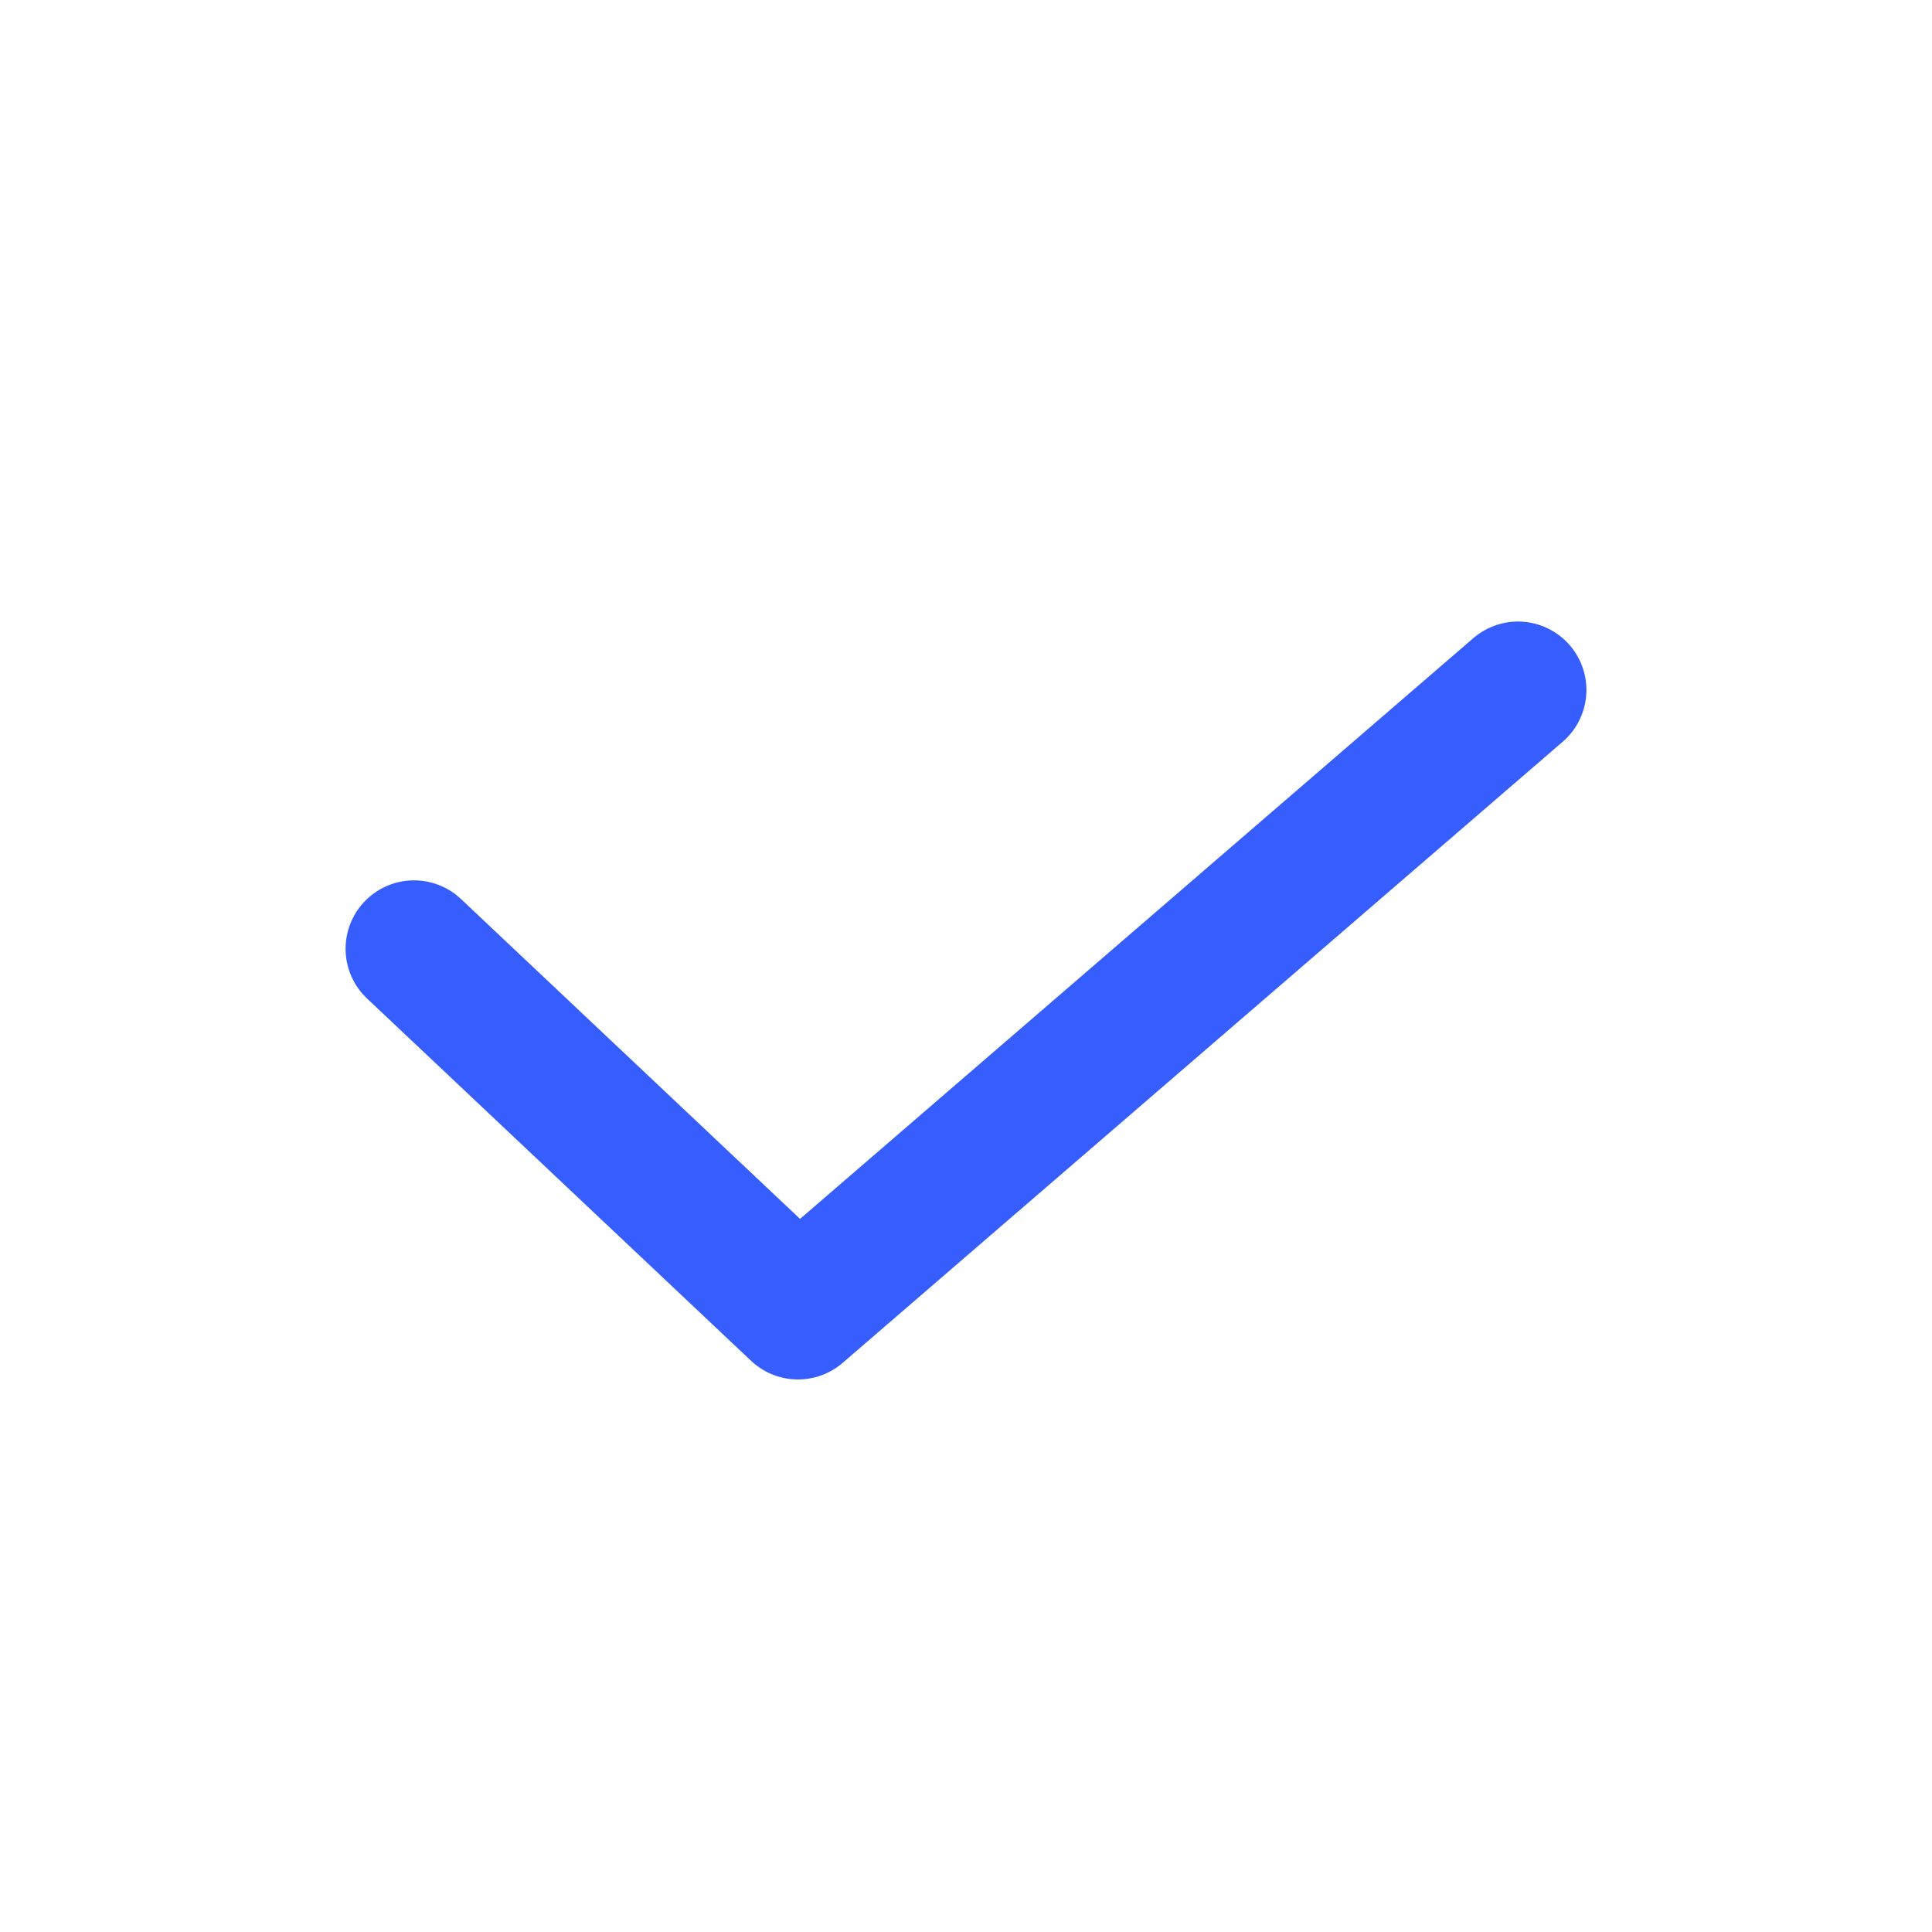
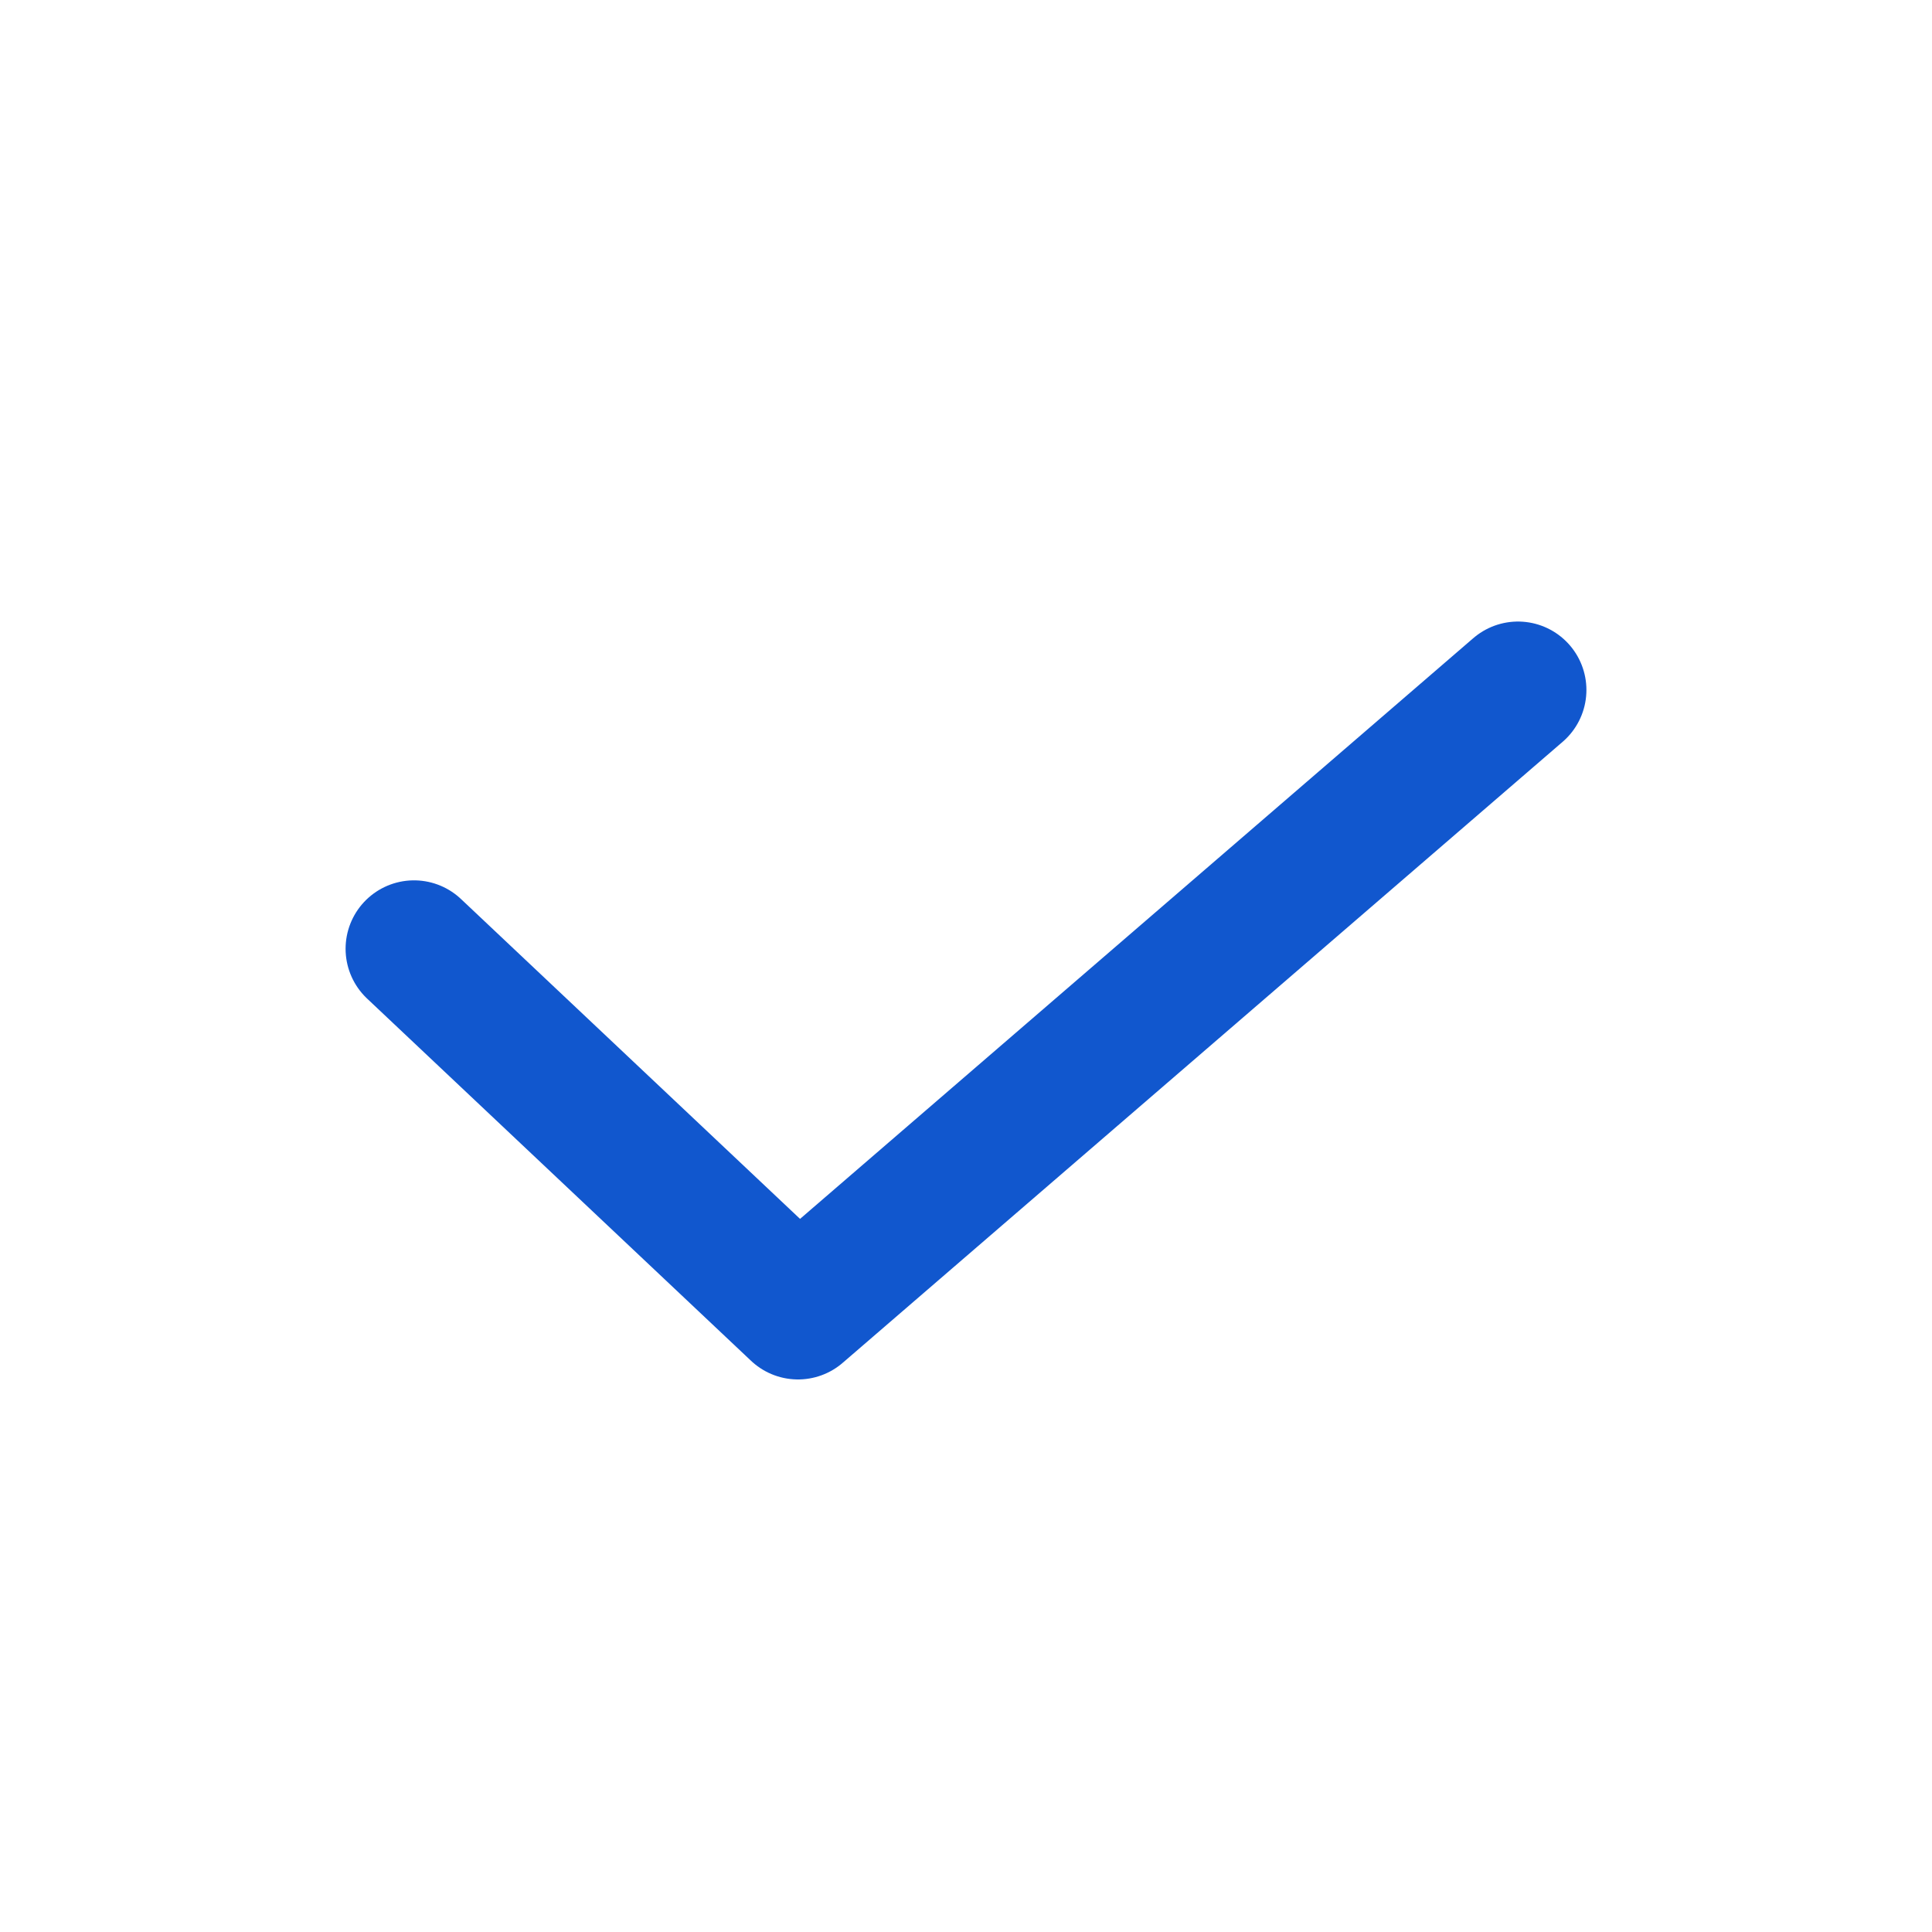
<svg xmlns="http://www.w3.org/2000/svg" preserveAspectRatio="none" overflow="visible" style="display: block;" width="24" height="24" viewBox="0 0 24 24" fill="none">
  <g id="Icon/Check">
-     <path id="Vector 20" d="M5.143 11.786L9.913 16.286L18.857 8.571" stroke-width="1.7" stroke-linecap="round" stroke-linejoin="round" stroke="#365EFF" />
+     <path id="Vector 20" d="M5.143 11.786L9.913 16.286L18.857 8.571" stroke-width="1.7" stroke-linecap="round" stroke-linejoin="round" stroke="#1157CE" />
  </g>
</svg>
